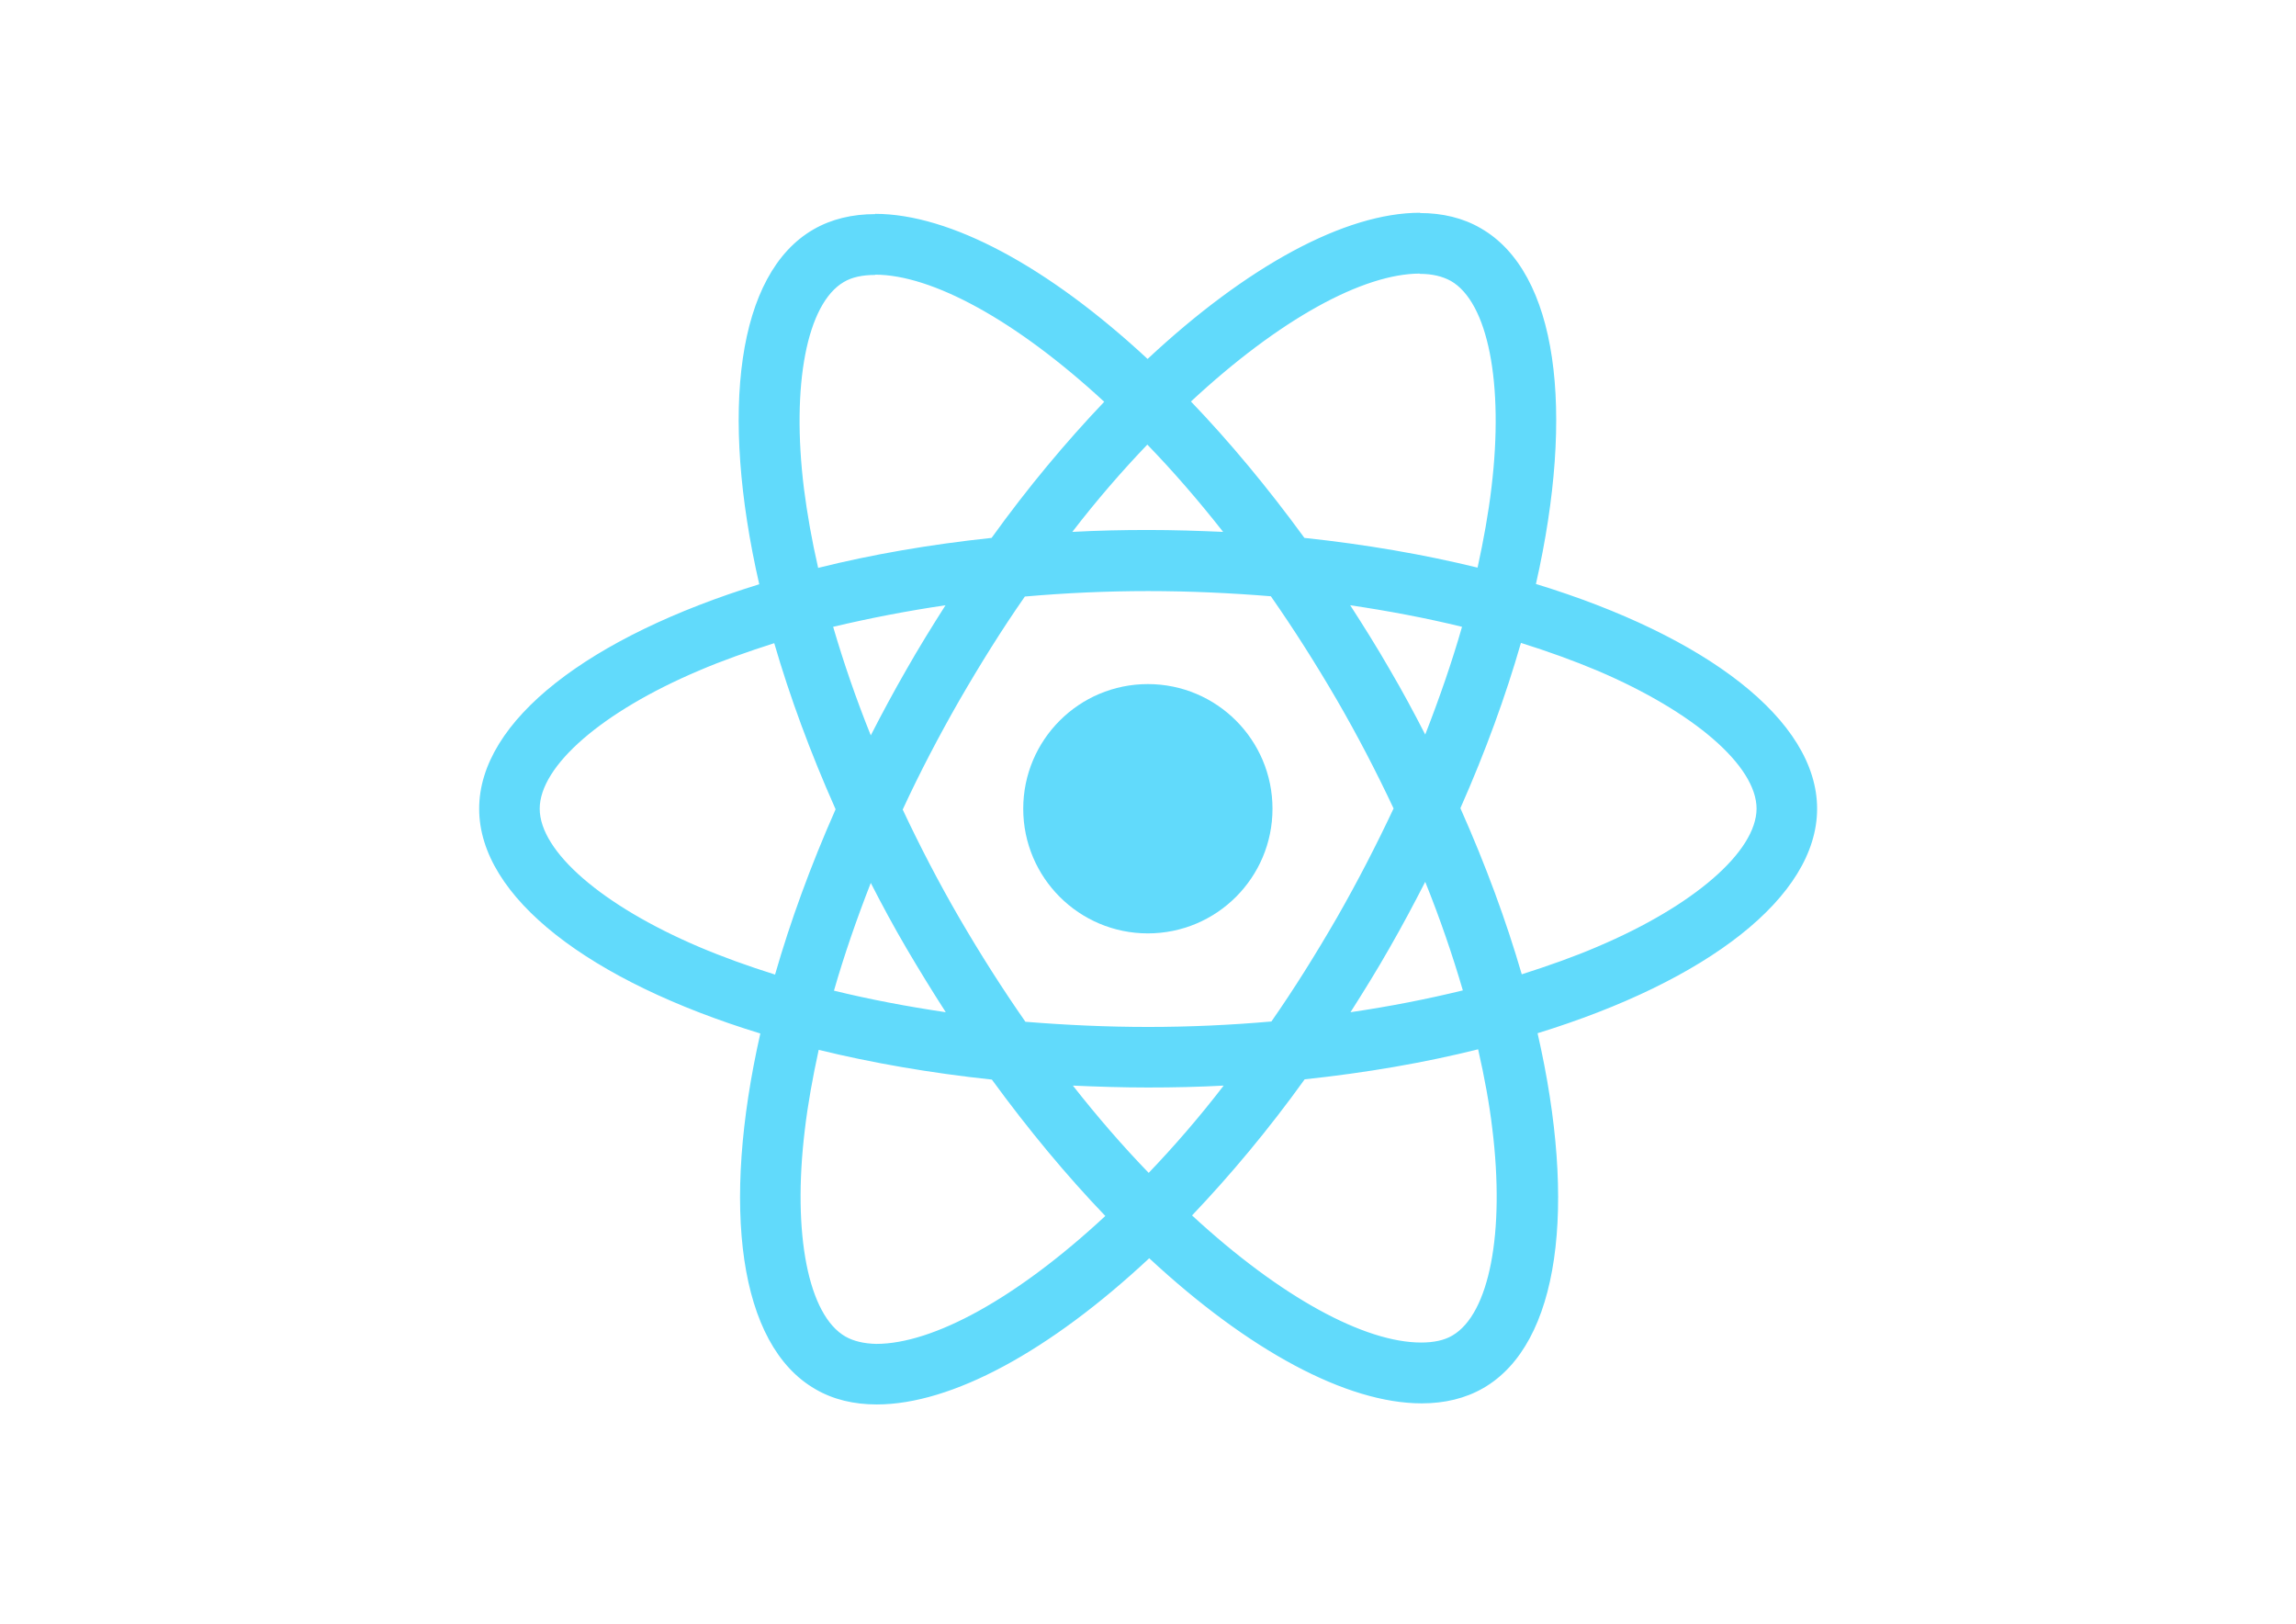
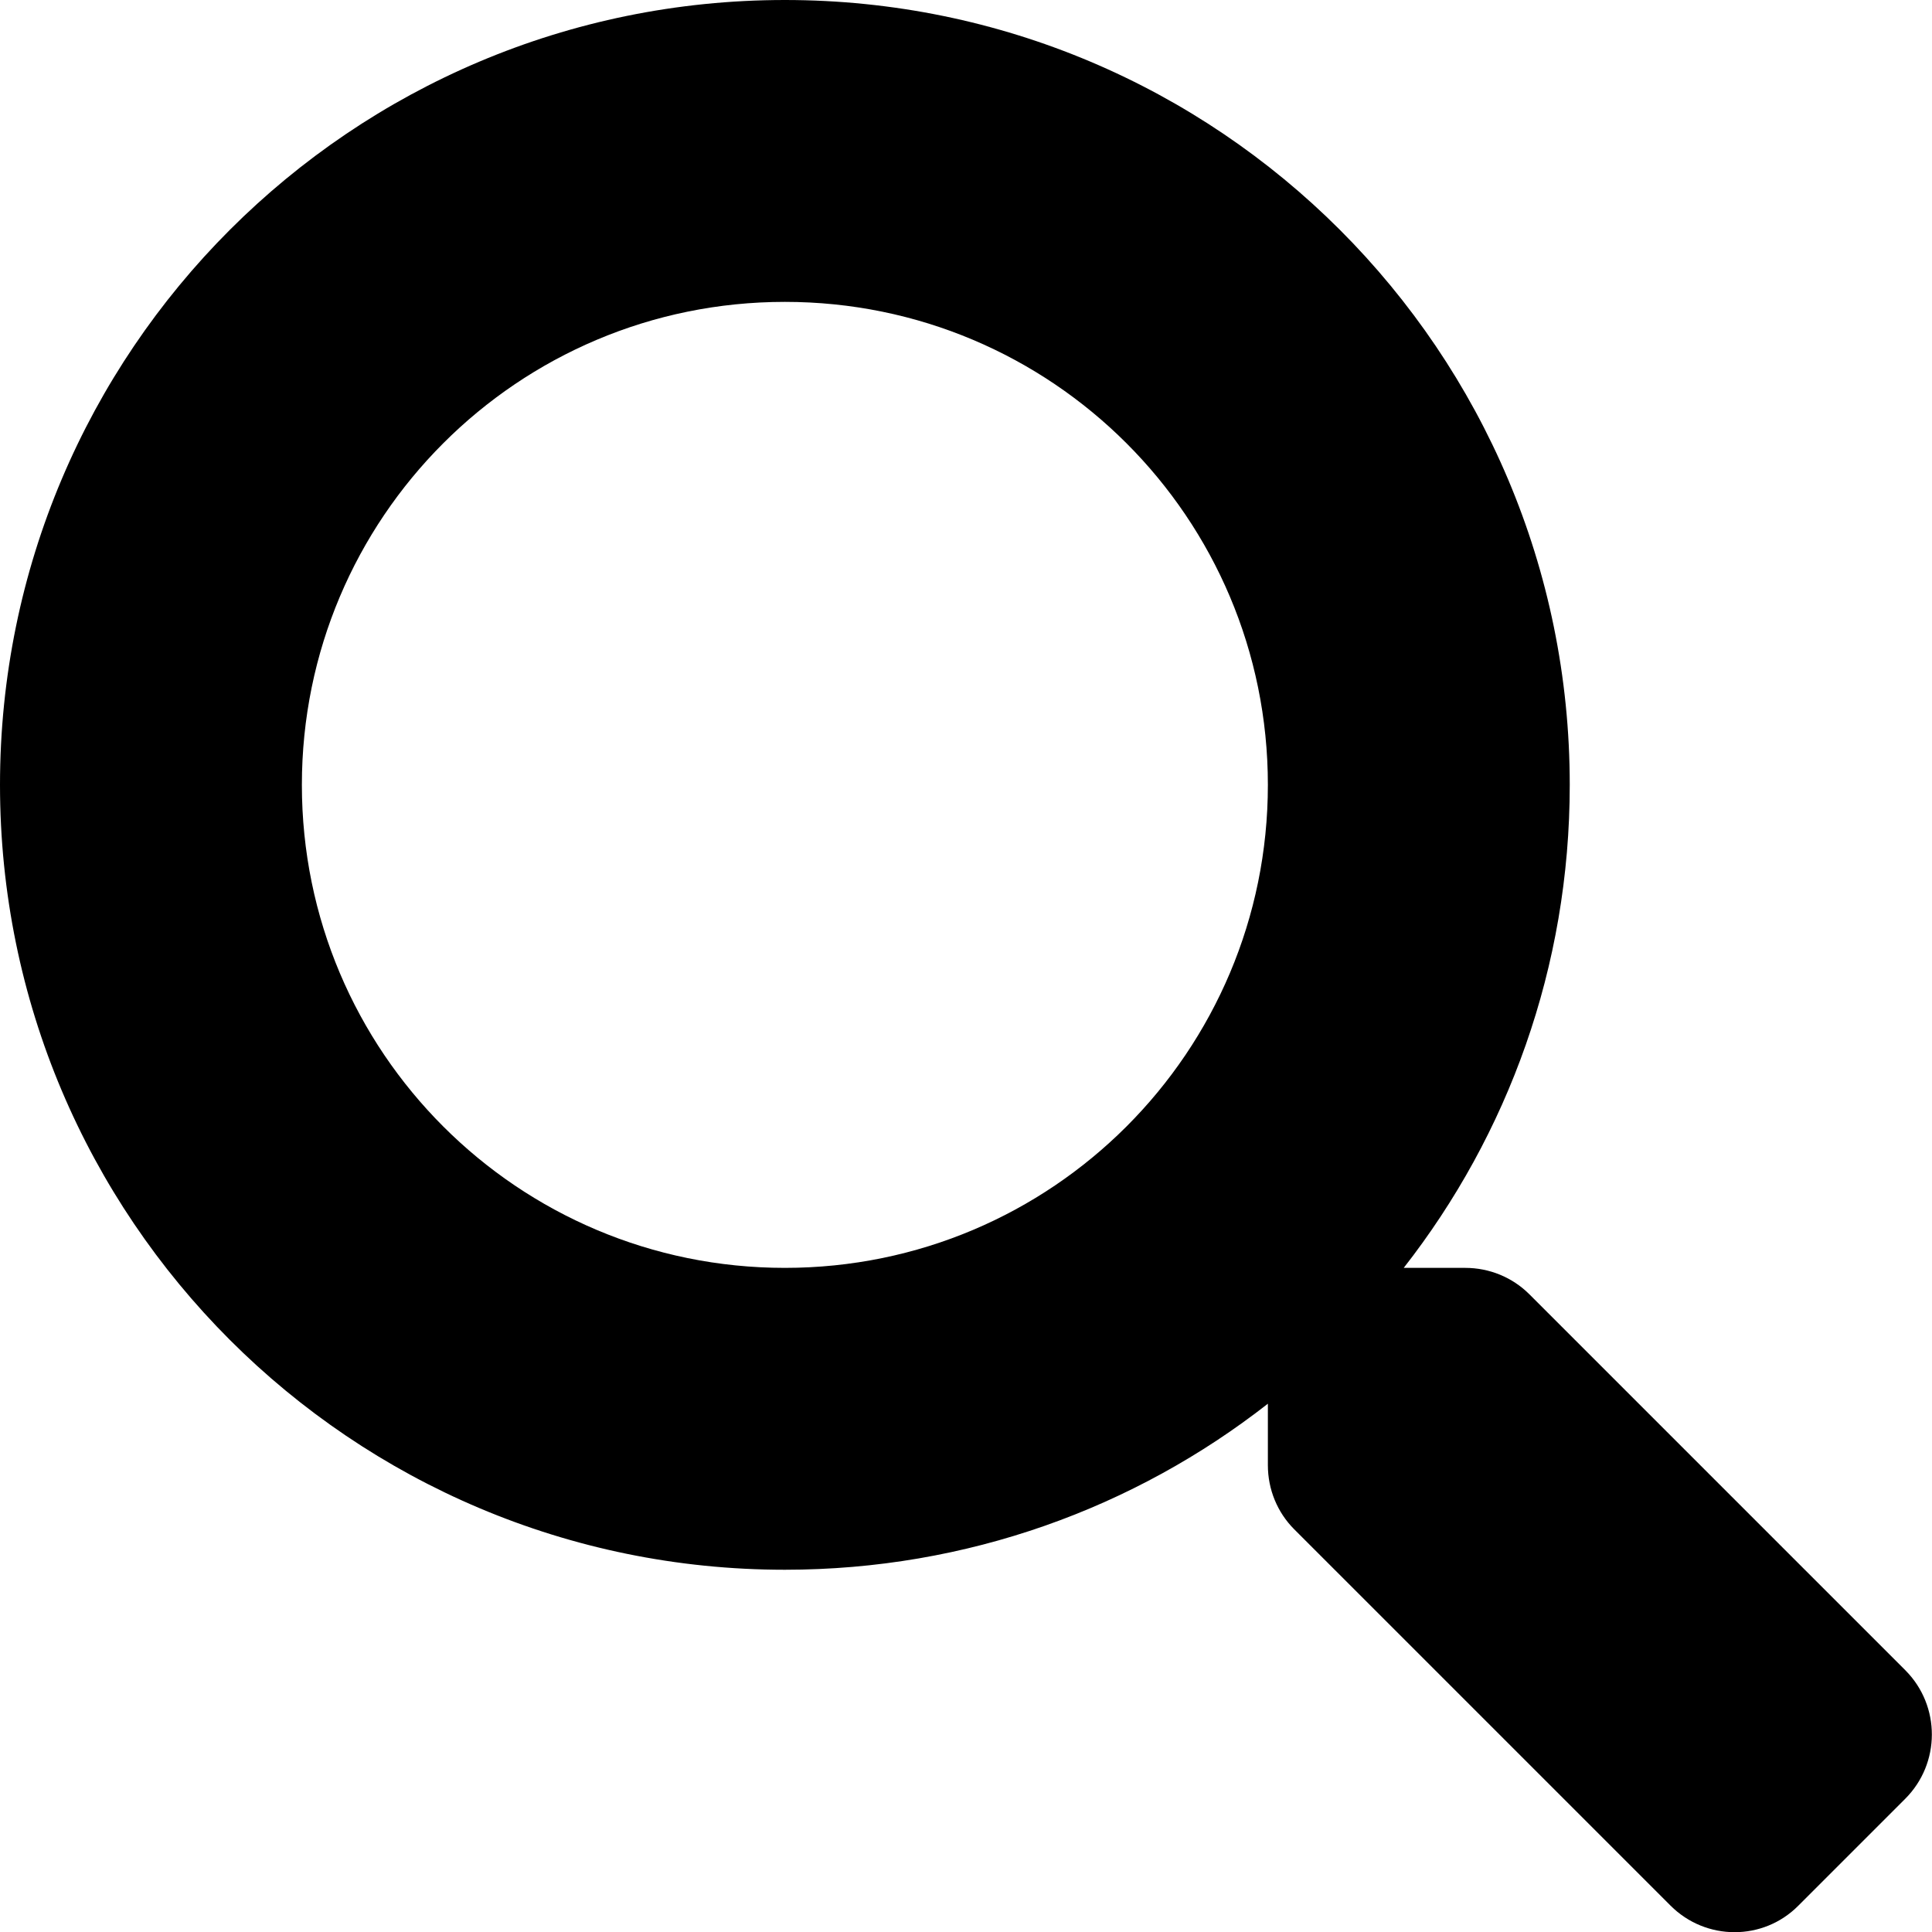
- <svg xmlns="http://www.w3.org/2000/svg" viewBox="0 0 841.9 595.3">
-   <g fill="#61DAFB">
-     <path d="M666.3 296.5c0-32.5-40.7-63.3-103.1-82.4 14.4-63.6 8-114.2-20.2-130.4-6.5-3.8-14.1-5.6-22.4-5.6v22.3c4.6 0 8.3.9 11.4 2.6 13.6 7.8 19.5 37.5 14.9 75.7-1.1 9.4-2.9 19.3-5.1 29.4-19.6-4.8-41-8.5-63.5-10.9-13.5-18.5-27.5-35.3-41.6-50 32.6-30.3 63.2-46.9 84-46.9V78c-27.5 0-63.5 19.6-99.9 53.6-36.4-33.8-72.4-53.2-99.9-53.2v22.3c20.7 0 51.4 16.5 84 46.6-14 14.7-28 31.4-41.3 49.9-22.6 2.4-44 6.1-63.6 11-2.3-10-4-19.7-5.2-29-4.7-38.2 1.1-67.9 14.6-75.8 3-1.8 6.9-2.6 11.5-2.6V78.5c-8.4 0-16 1.8-22.6 5.6-28.1 16.2-34.4 66.7-19.9 130.1-62.2 19.2-102.7 49.9-102.7 82.3 0 32.5 40.7 63.3 103.1 82.4-14.4 63.6-8 114.2 20.2 130.4 6.5 3.8 14.1 5.6 22.5 5.6 27.5 0 63.5-19.6 99.9-53.6 36.4 33.8 72.4 53.2 99.9 53.2 8.4 0 16-1.8 22.6-5.6 28.1-16.2 34.4-66.7 19.9-130.1 62-19.1 102.5-49.9 102.5-82.3zm-130.2-66.7c-3.7 12.9-8.3 26.2-13.5 39.5-4.1-8-8.4-16-13.1-24-4.6-8-9.5-15.8-14.4-23.4 14.2 2.1 27.9 4.7 41 7.9zm-45.8 106.5c-7.8 13.5-15.8 26.3-24.1 38.2-14.9 1.3-30 2-45.2 2-15.1 0-30.2-.7-45-1.9-8.3-11.9-16.4-24.6-24.2-38-7.6-13.1-14.5-26.4-20.8-39.8 6.2-13.4 13.2-26.8 20.7-39.9 7.8-13.5 15.8-26.3 24.1-38.2 14.9-1.3 30-2 45.2-2 15.1 0 30.2.7 45 1.9 8.3 11.9 16.4 24.6 24.2 38 7.6 13.1 14.5 26.4 20.8 39.8-6.3 13.4-13.2 26.8-20.7 39.9zm32.3-13c5.4 13.4 10 26.8 13.8 39.8-13.1 3.2-26.9 5.9-41.2 8 4.9-7.7 9.8-15.6 14.4-23.7 4.6-8 8.9-16.1 13-24.1zM421.2 430c-9.3-9.6-18.6-20.3-27.8-32 9 .4 18.2.7 27.5.7 9.4 0 18.7-.2 27.8-.7-9 11.7-18.3 22.4-27.5 32zm-74.4-58.9c-14.2-2.1-27.9-4.7-41-7.9 3.7-12.9 8.3-26.2 13.5-39.5 4.1 8 8.4 16 13.1 24 4.7 8 9.5 15.8 14.4 23.4zM420.7 163c9.3 9.6 18.6 20.3 27.8 32-9-.4-18.2-.7-27.5-.7-9.4 0-18.7.2-27.8.7 9-11.7 18.3-22.4 27.5-32zm-74 58.9c-4.9 7.7-9.8 15.6-14.4 23.7-4.6 8-8.9 16-13 24-5.4-13.4-10-26.8-13.8-39.8 13.1-3.1 26.9-5.8 41.2-7.9zm-90.5 125.2c-35.4-15.1-58.3-34.9-58.3-50.6 0-15.7 22.9-35.6 58.3-50.6 8.6-3.7 18-7 27.7-10.1 5.7 19.6 13.2 40 22.5 60.9-9.2 20.8-16.6 41.1-22.2 60.6-9.9-3.1-19.3-6.5-28-10.2zM310 490c-13.6-7.8-19.5-37.5-14.9-75.7 1.1-9.4 2.9-19.3 5.1-29.4 19.6 4.8 41 8.5 63.5 10.9 13.5 18.5 27.5 35.3 41.6 50-32.6 30.3-63.2 46.9-84 46.9-4.5-.1-8.3-1-11.3-2.7zm237.2-76.2c4.7 38.2-1.1 67.9-14.6 75.8-3 1.8-6.9 2.6-11.5 2.6-20.7 0-51.4-16.5-84-46.6 14-14.7 28-31.4 41.3-49.9 22.6-2.4 44-6.1 63.6-11 2.3 10.1 4.1 19.8 5.2 29.1zm38.5-66.7c-8.6 3.7-18 7-27.7 10.1-5.7-19.6-13.2-40-22.5-60.9 9.2-20.8 16.6-41.1 22.2-60.6 9.9 3.1 19.3 6.5 28.1 10.2 35.4 15.1 58.3 34.9 58.3 50.6-.1 15.7-23 35.6-58.4 50.6zM320.8 78.4z" />
-     <circle cx="420.9" cy="296.5" r="45.7" />
-     <path d="M520.5 78.1z" />
-   </g>
+ <svg xmlns="http://www.w3.org/2000/svg" aria-hidden="true" focusable="false" data-prefix="fas" data-icon="search" class="svg-inline--fa fa-search fa-w-16" role="img" viewBox="0 0 512 512">
+   <path fill="currentColor" d="M505 442.7L405.3 343c-4.5-4.5-10.6-7-17-7H372c27.6-35.3 44-79.7 44-128C416 93.1 322.9 0 208 0S0 93.1 0 208s93.1 208 208 208c48.3 0 92.7-16.4 128-44v16.3c0 6.4 2.5 12.5 7 17l99.7 99.7c9.4 9.4 24.6 9.4 33.9 0l28.3-28.3c9.4-9.4 9.4-24.6.1-34zM208 336c-70.7 0-128-57.2-128-128 0-70.7 57.2-128 128-128 70.7 0 128 57.2 128 128 0 70.7-57.2 128-128 128z" />
</svg>
